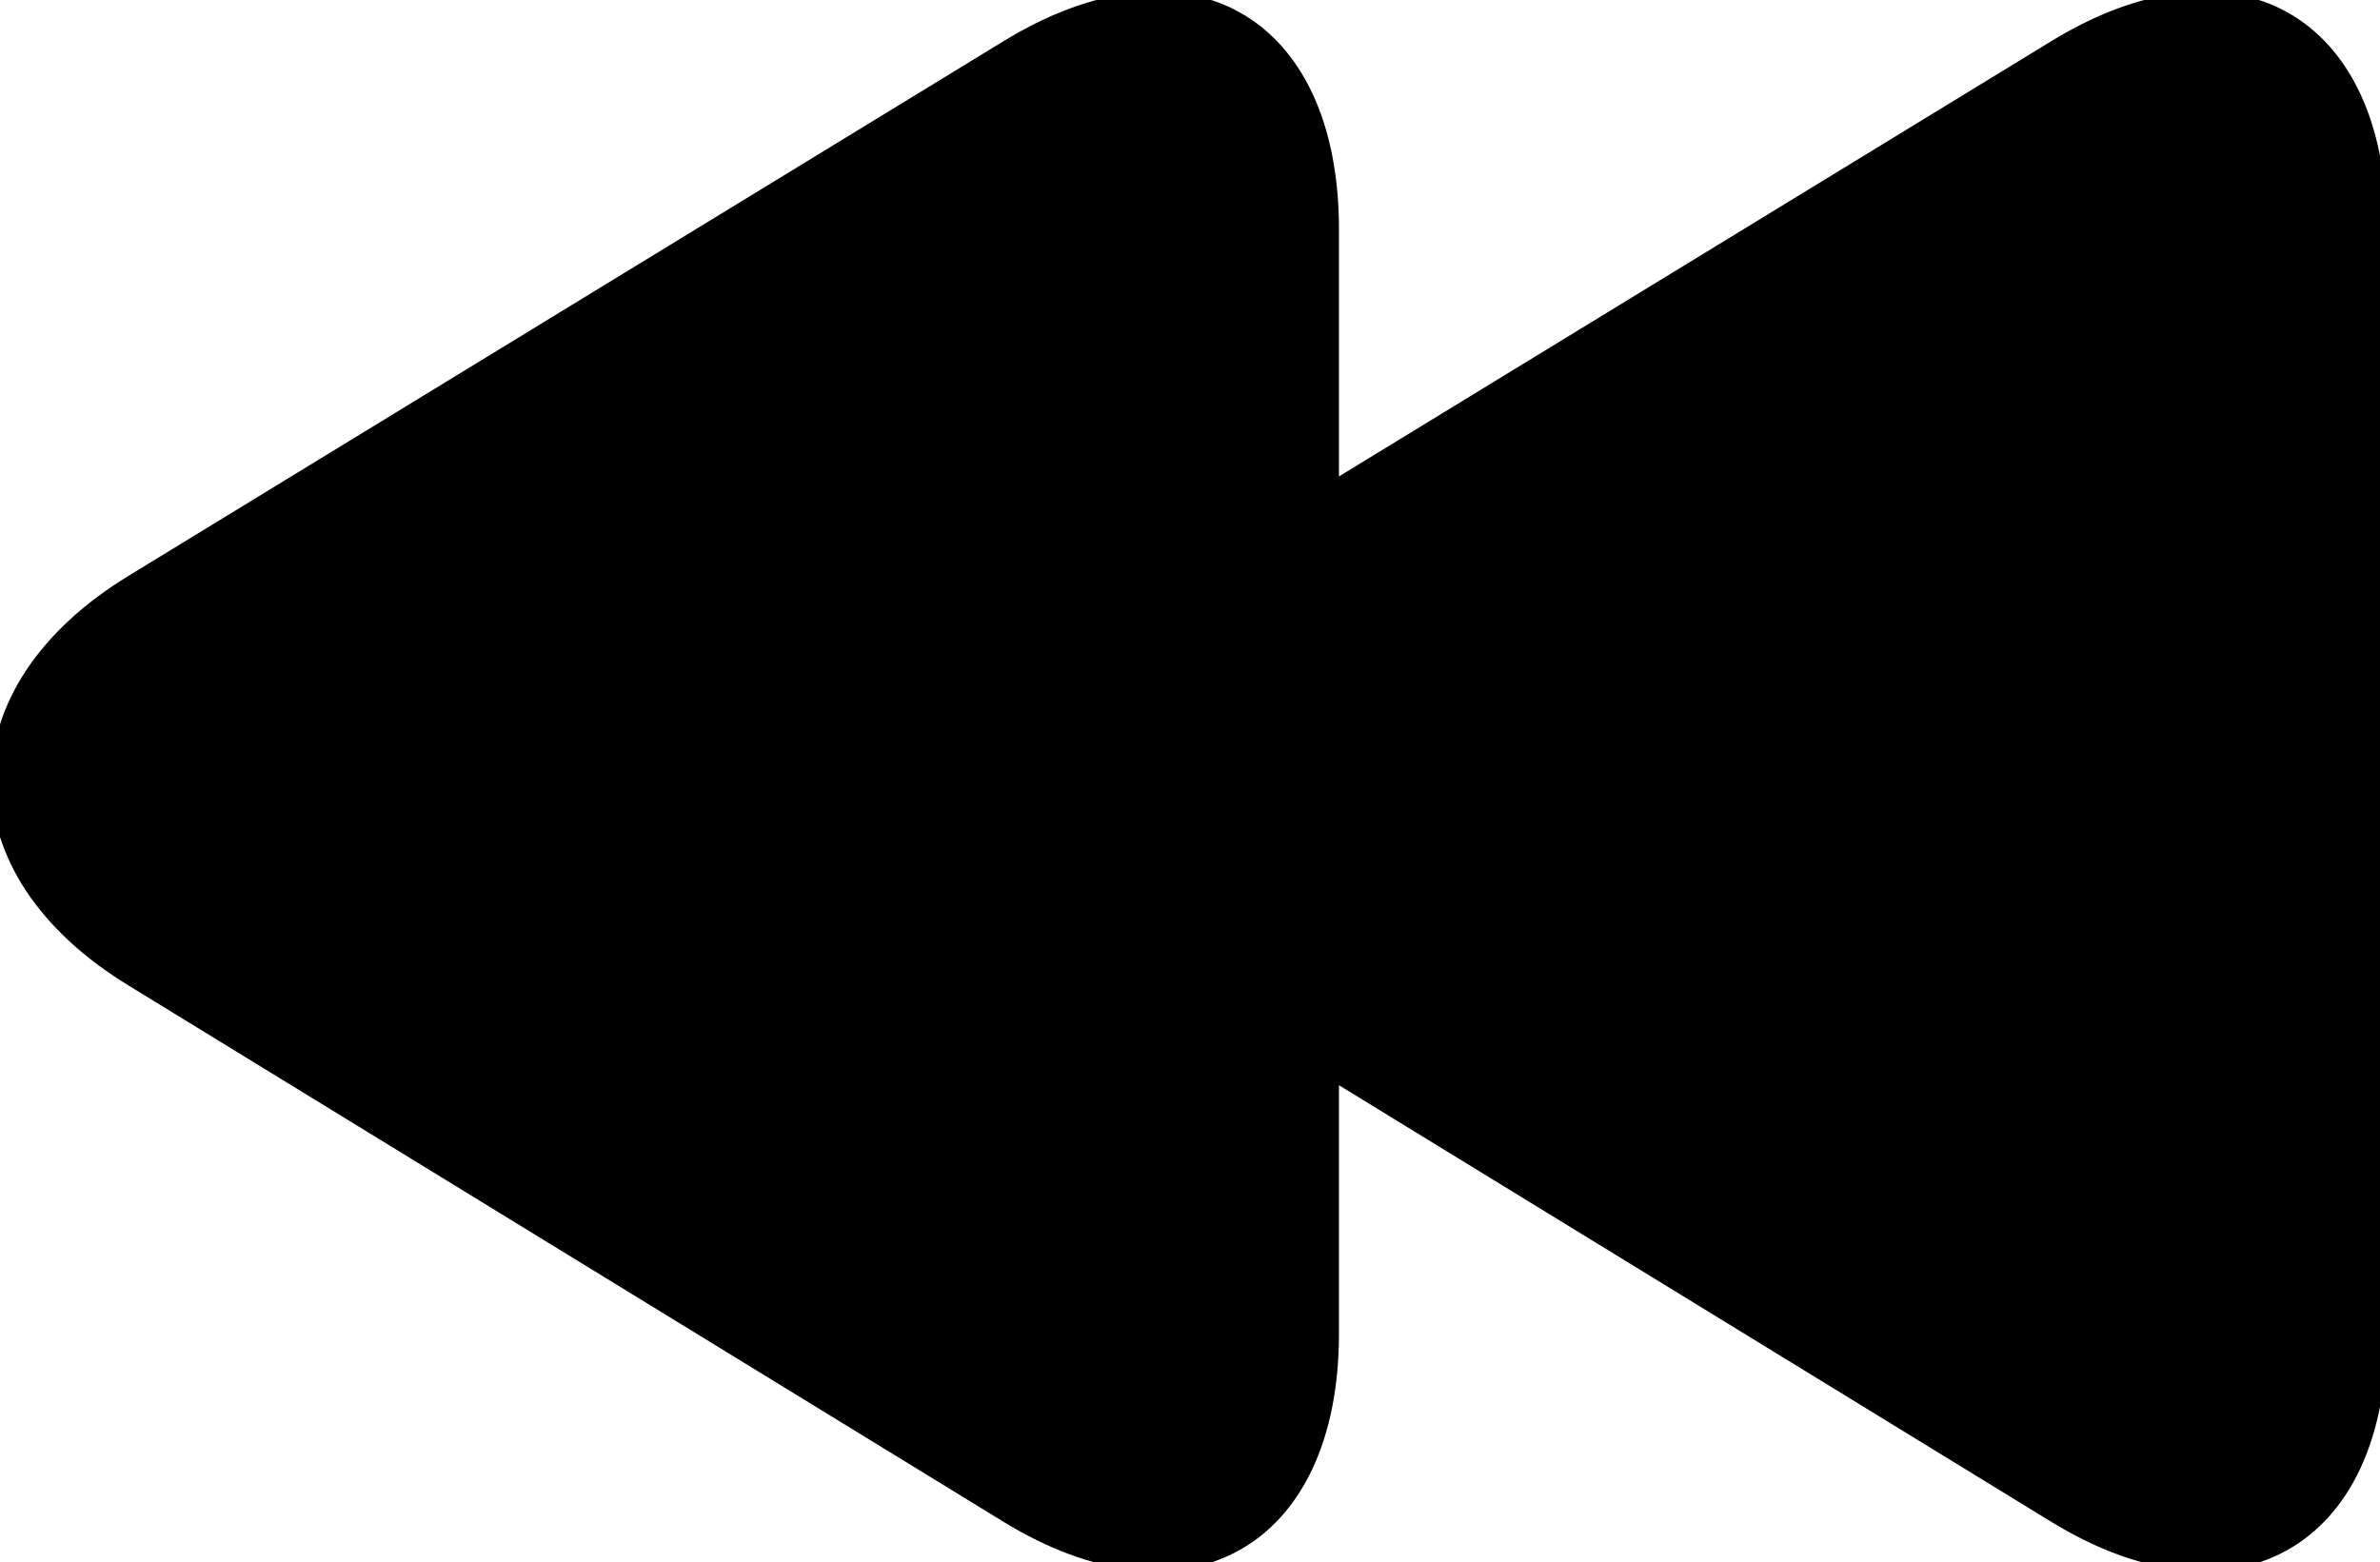
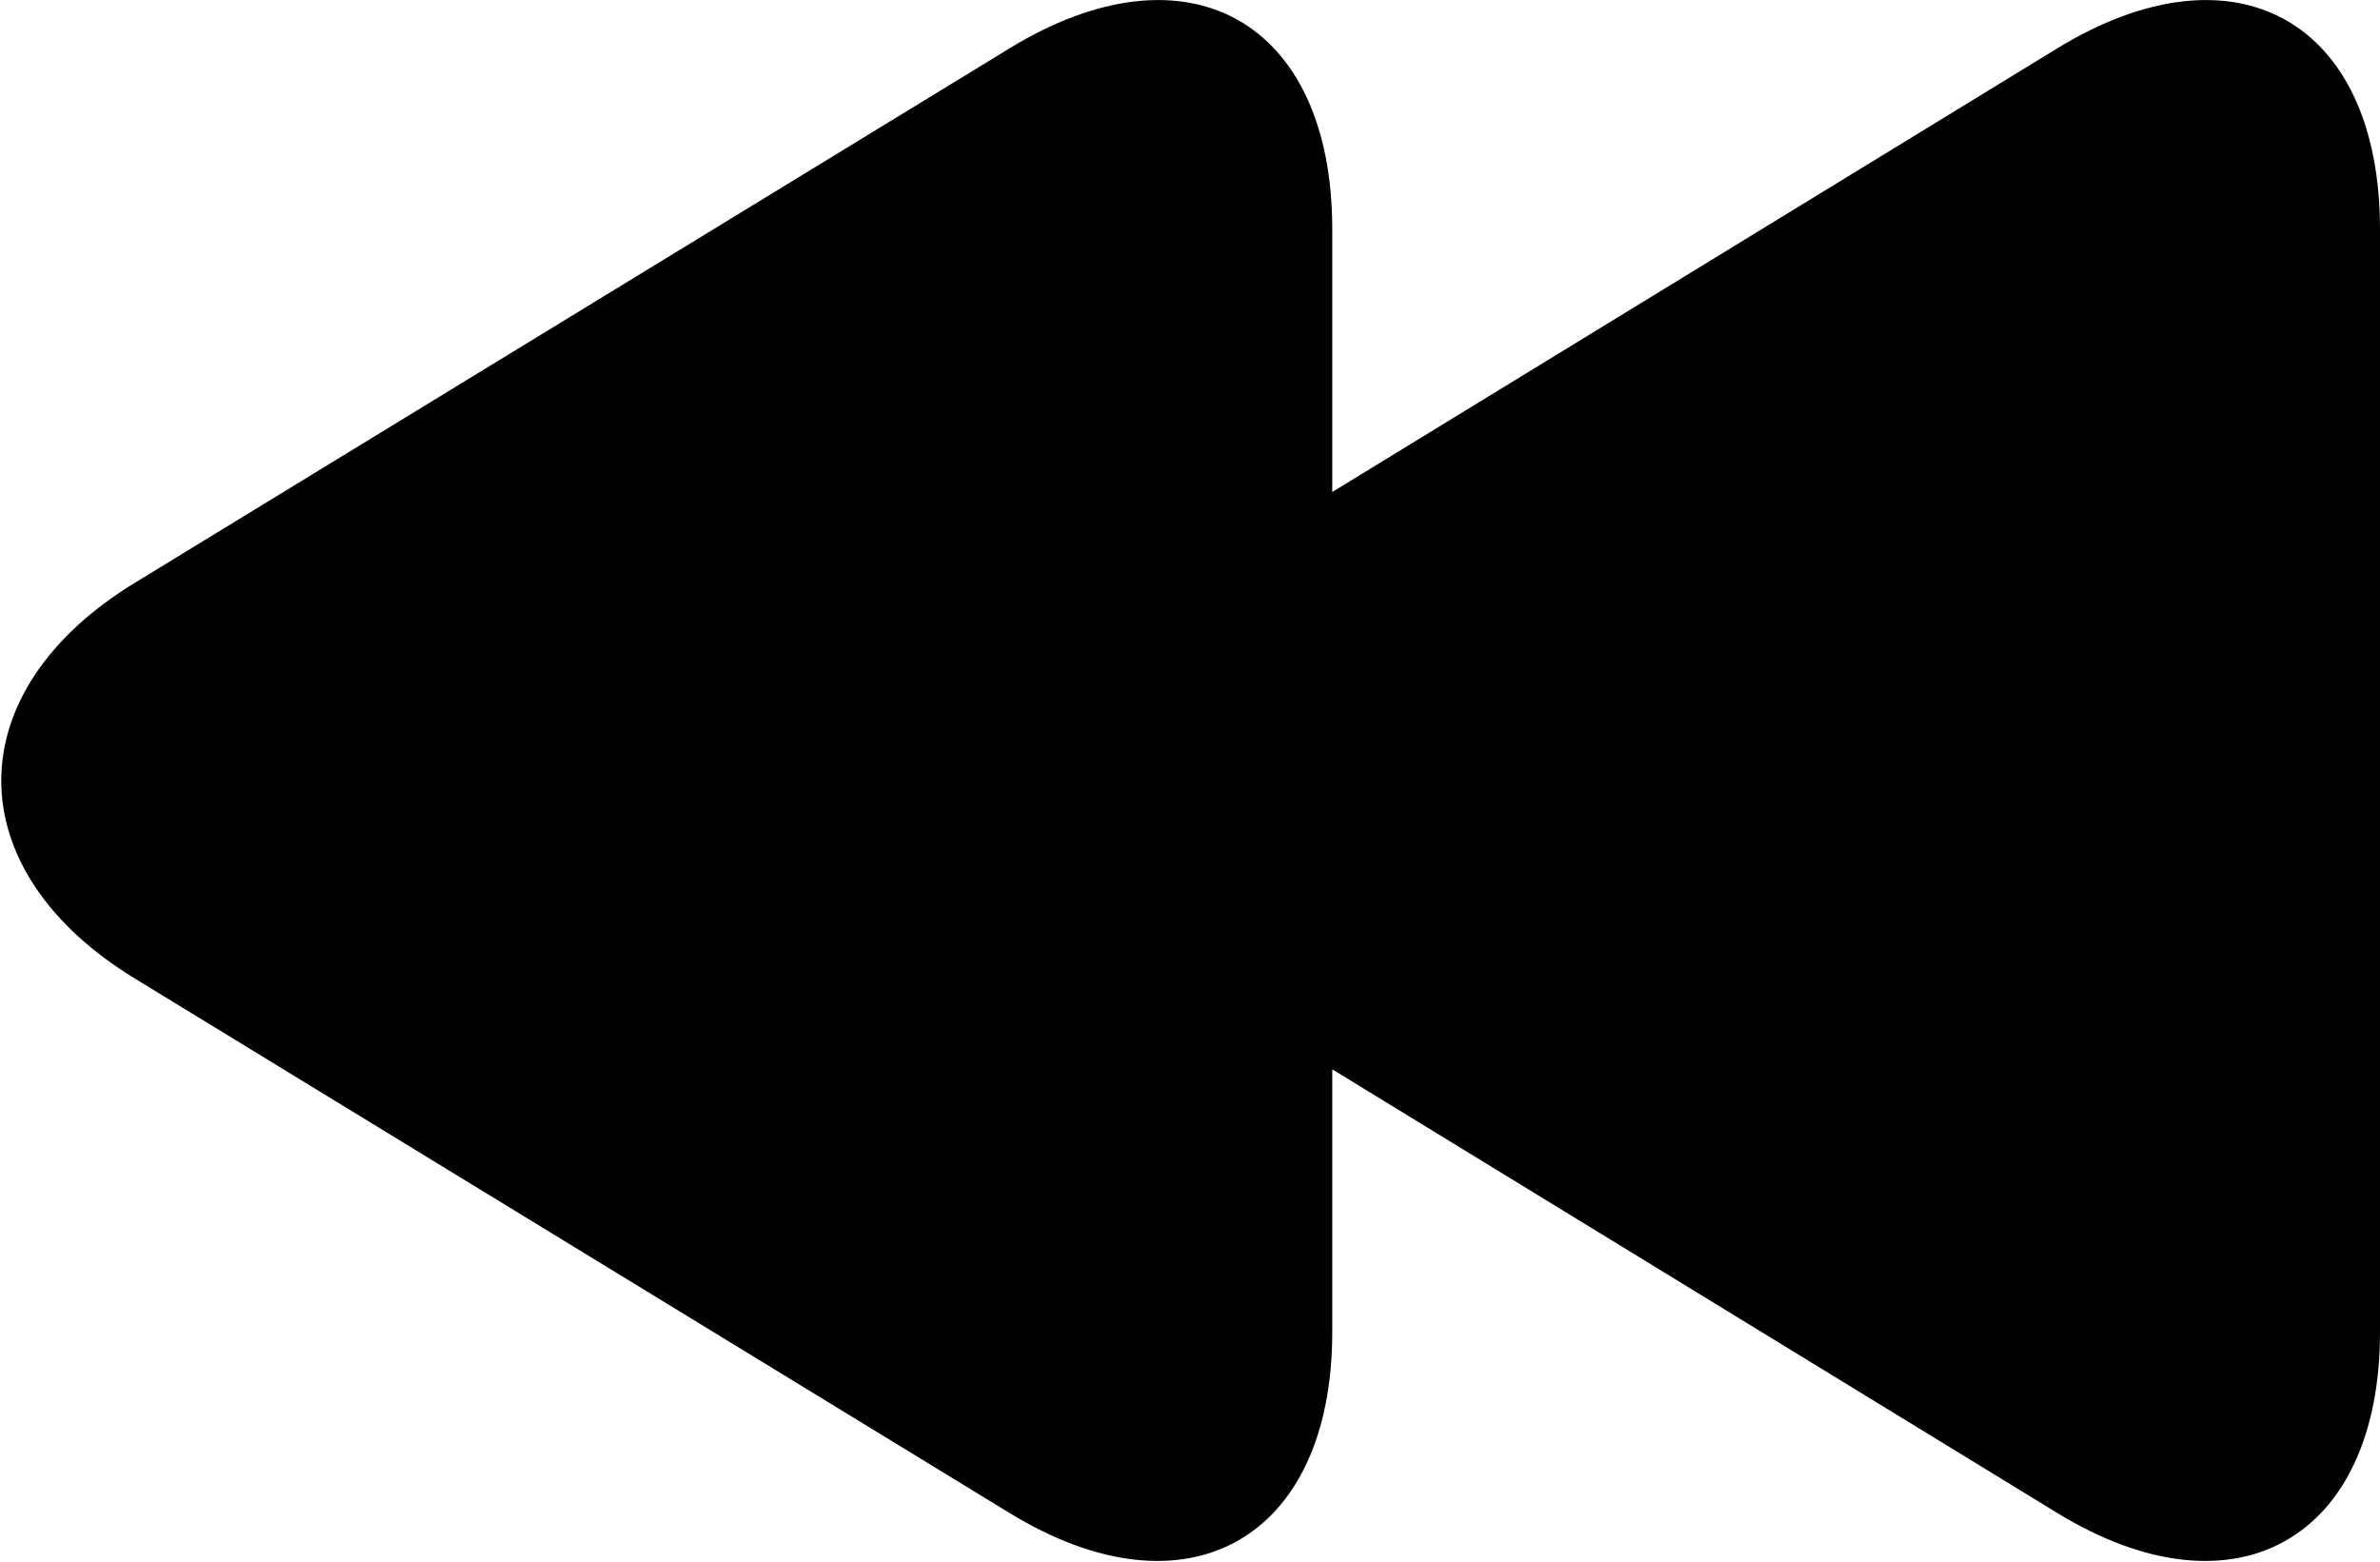
<svg xmlns="http://www.w3.org/2000/svg" version="1.1" id="图层_1" x="0px" y="0px" viewBox="-226 374.6 142.2 93.3" style="enable-background:new -226 374.6 142.2 93.3;" xml:space="preserve">
-   <style type="text/css">
- 	.st0{fill:none;stroke:#000000;stroke-miterlimit:10;}
- </style>
-   <path class="st0" d="M-103.2,465.1c10.6,6.5,19.3,1.6,19.3-10.8v-66c0-12.5-8.7-17.3-19.3-10.8l-52.2,31.9  c-10.6,6.5-10.6,17.2,0,23.7L-103.2,465.1z" />
  <g>
-     <path d="M-218,433.1l52.2,31.9c10.6,6.5,19.3,1.6,19.3-10.8v-15.7l43.3,26.5c10.6,6.5,19.3,1.6,19.3-10.8v-65.9   c0-12.5-8.7-17.3-19.3-10.8l-43.3,26.5v-15.7c0-12.5-8.7-17.3-19.3-10.8l-52.2,31.9C-228.7,415.9-228.7,426.6-218,433.1z" />
-     <path class="st0" d="M-165.8,465.1c10.6,6.5,19.3,1.6,19.3-10.8v-66c0-12.5-8.7-17.3-19.3-10.8l-52.2,31.9   c-10.7,6.5-10.7,17.2,0,23.7L-165.8,465.1z" />
+     <path d="M-217.9,433.1l52.2,31.9c10.6,6.5,19.3,1.6,19.3-10.8v-15.7l43.3,26.5c10.6,6.5,19.3,1.6,19.3-10.8v-65.9   c0-12.5-8.7-17.3-19.3-10.8l-43.3,26.5v-15.7c0-12.5-8.7-17.3-19.3-10.8l-52.2,31.9C-228.6,415.9-228.6,426.6-217.9,433.1z" />
  </g>
</svg>
